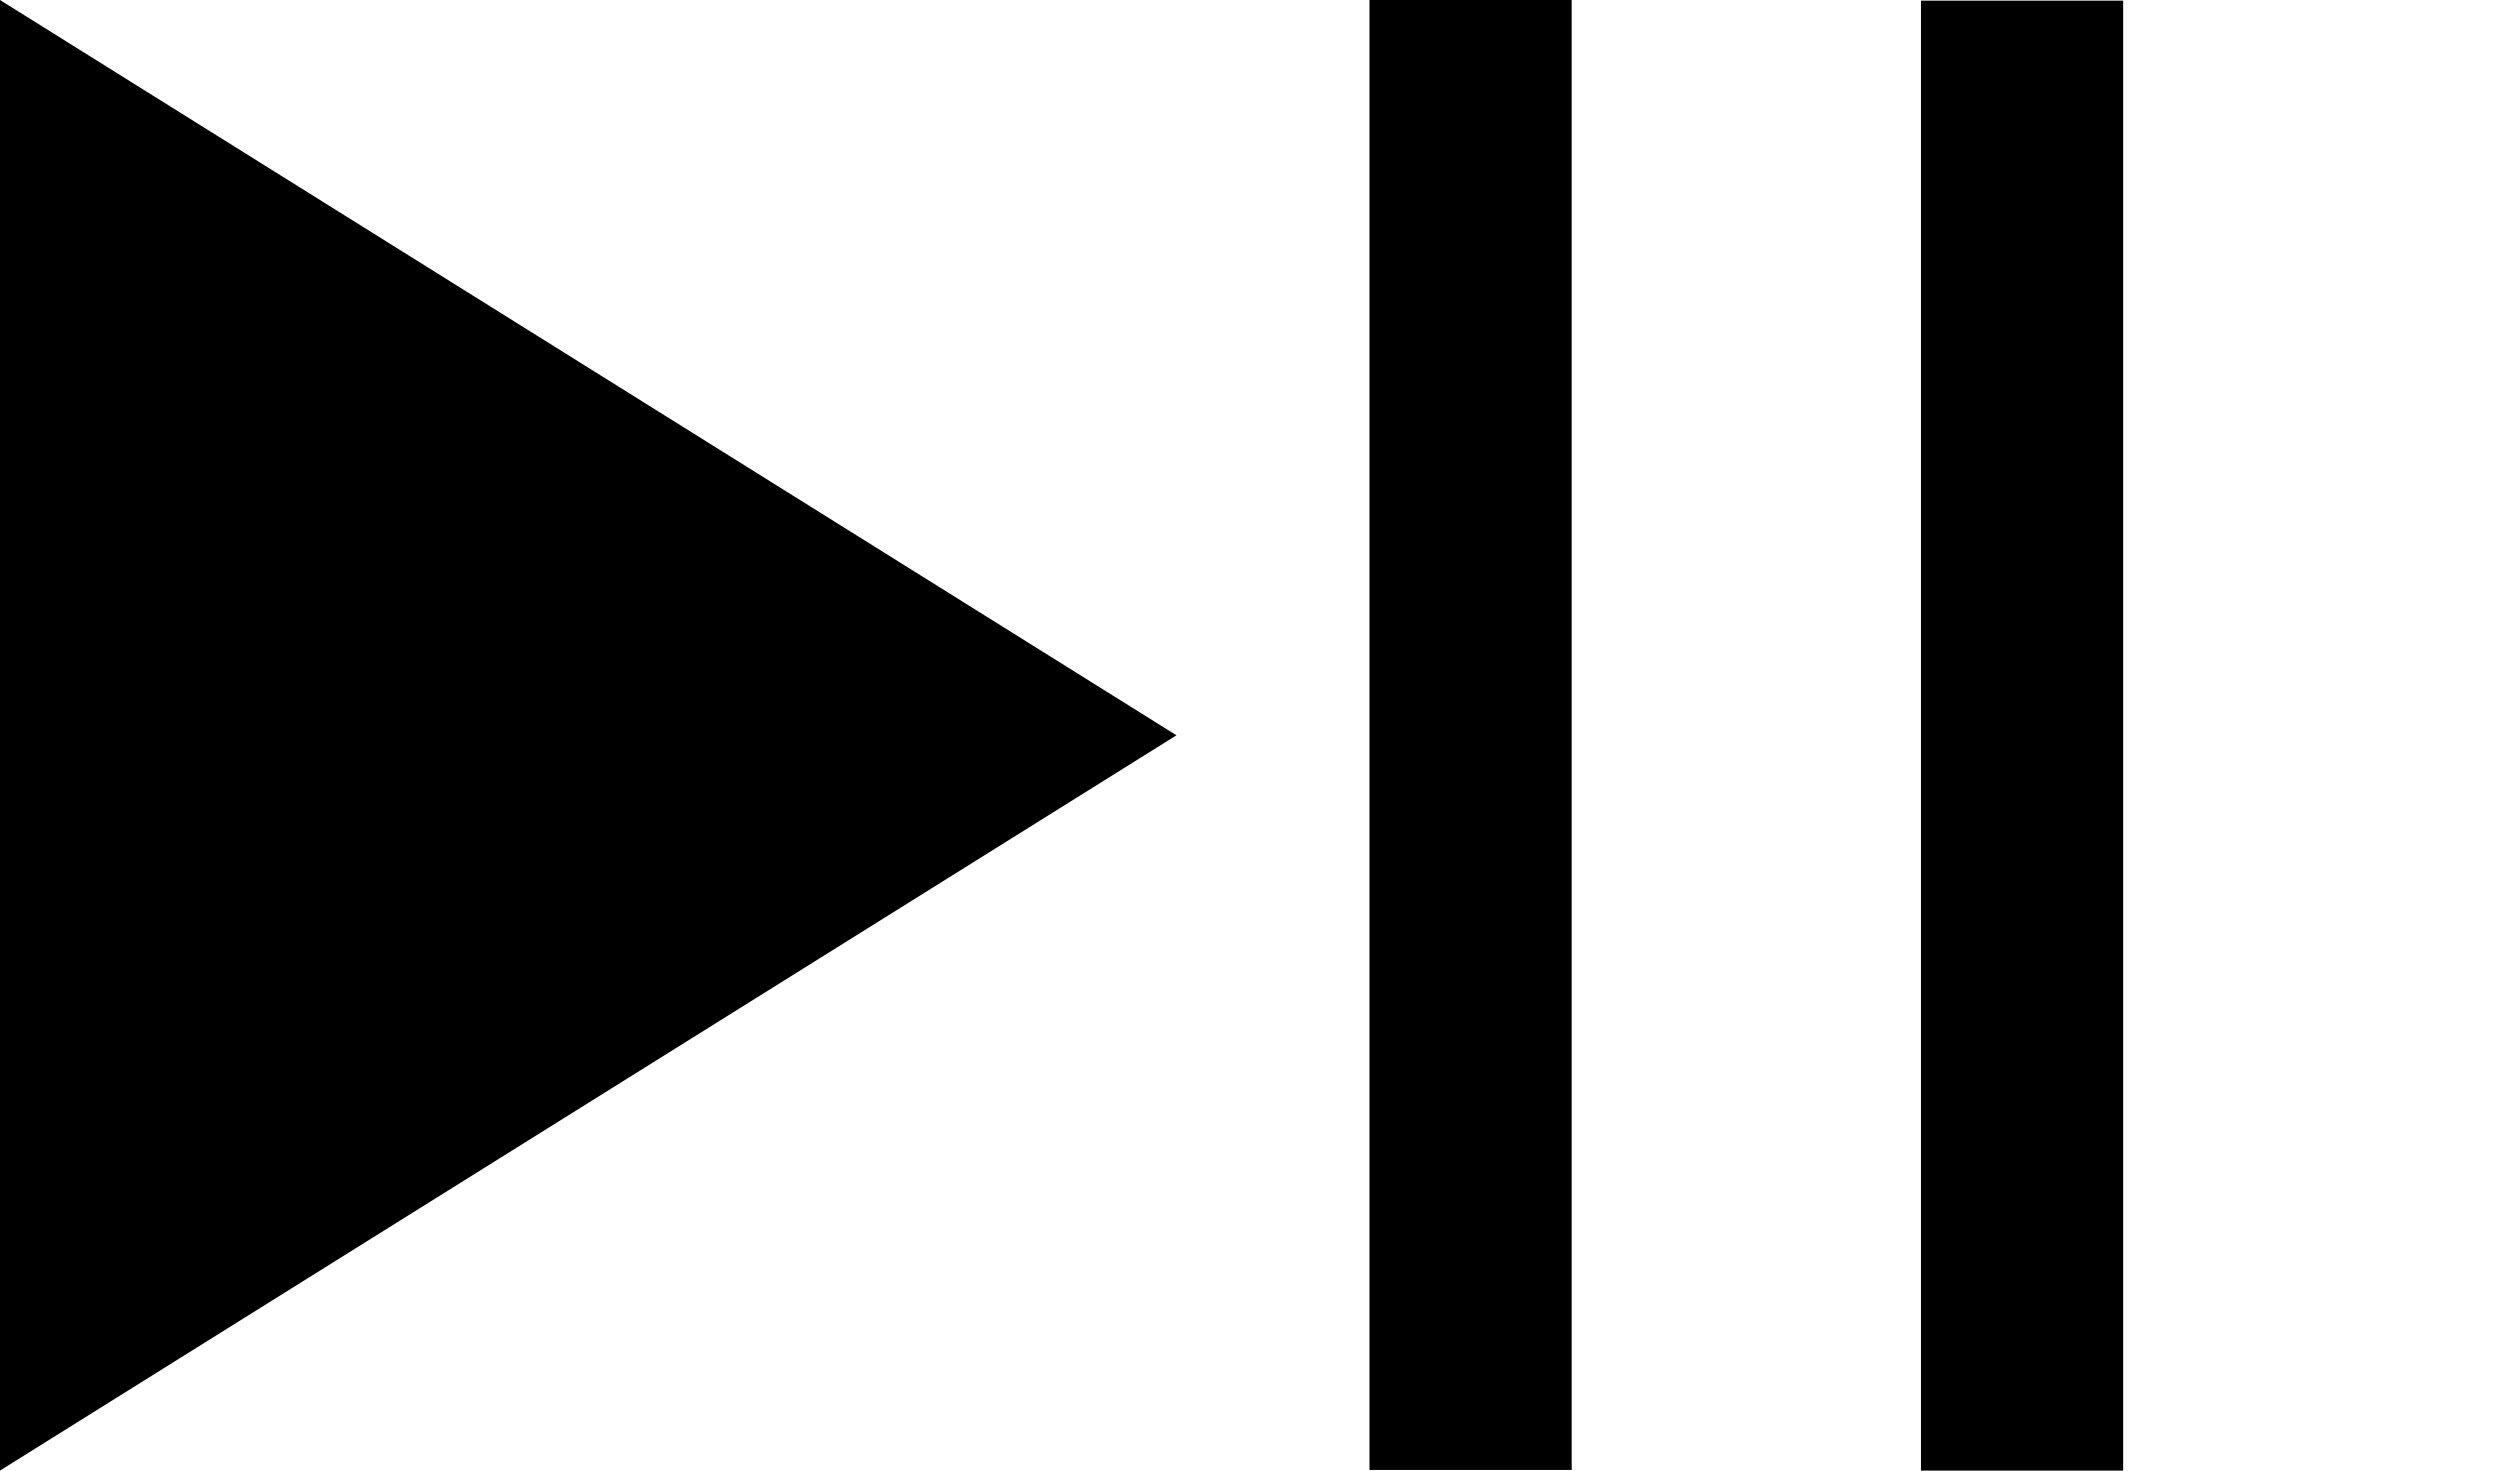
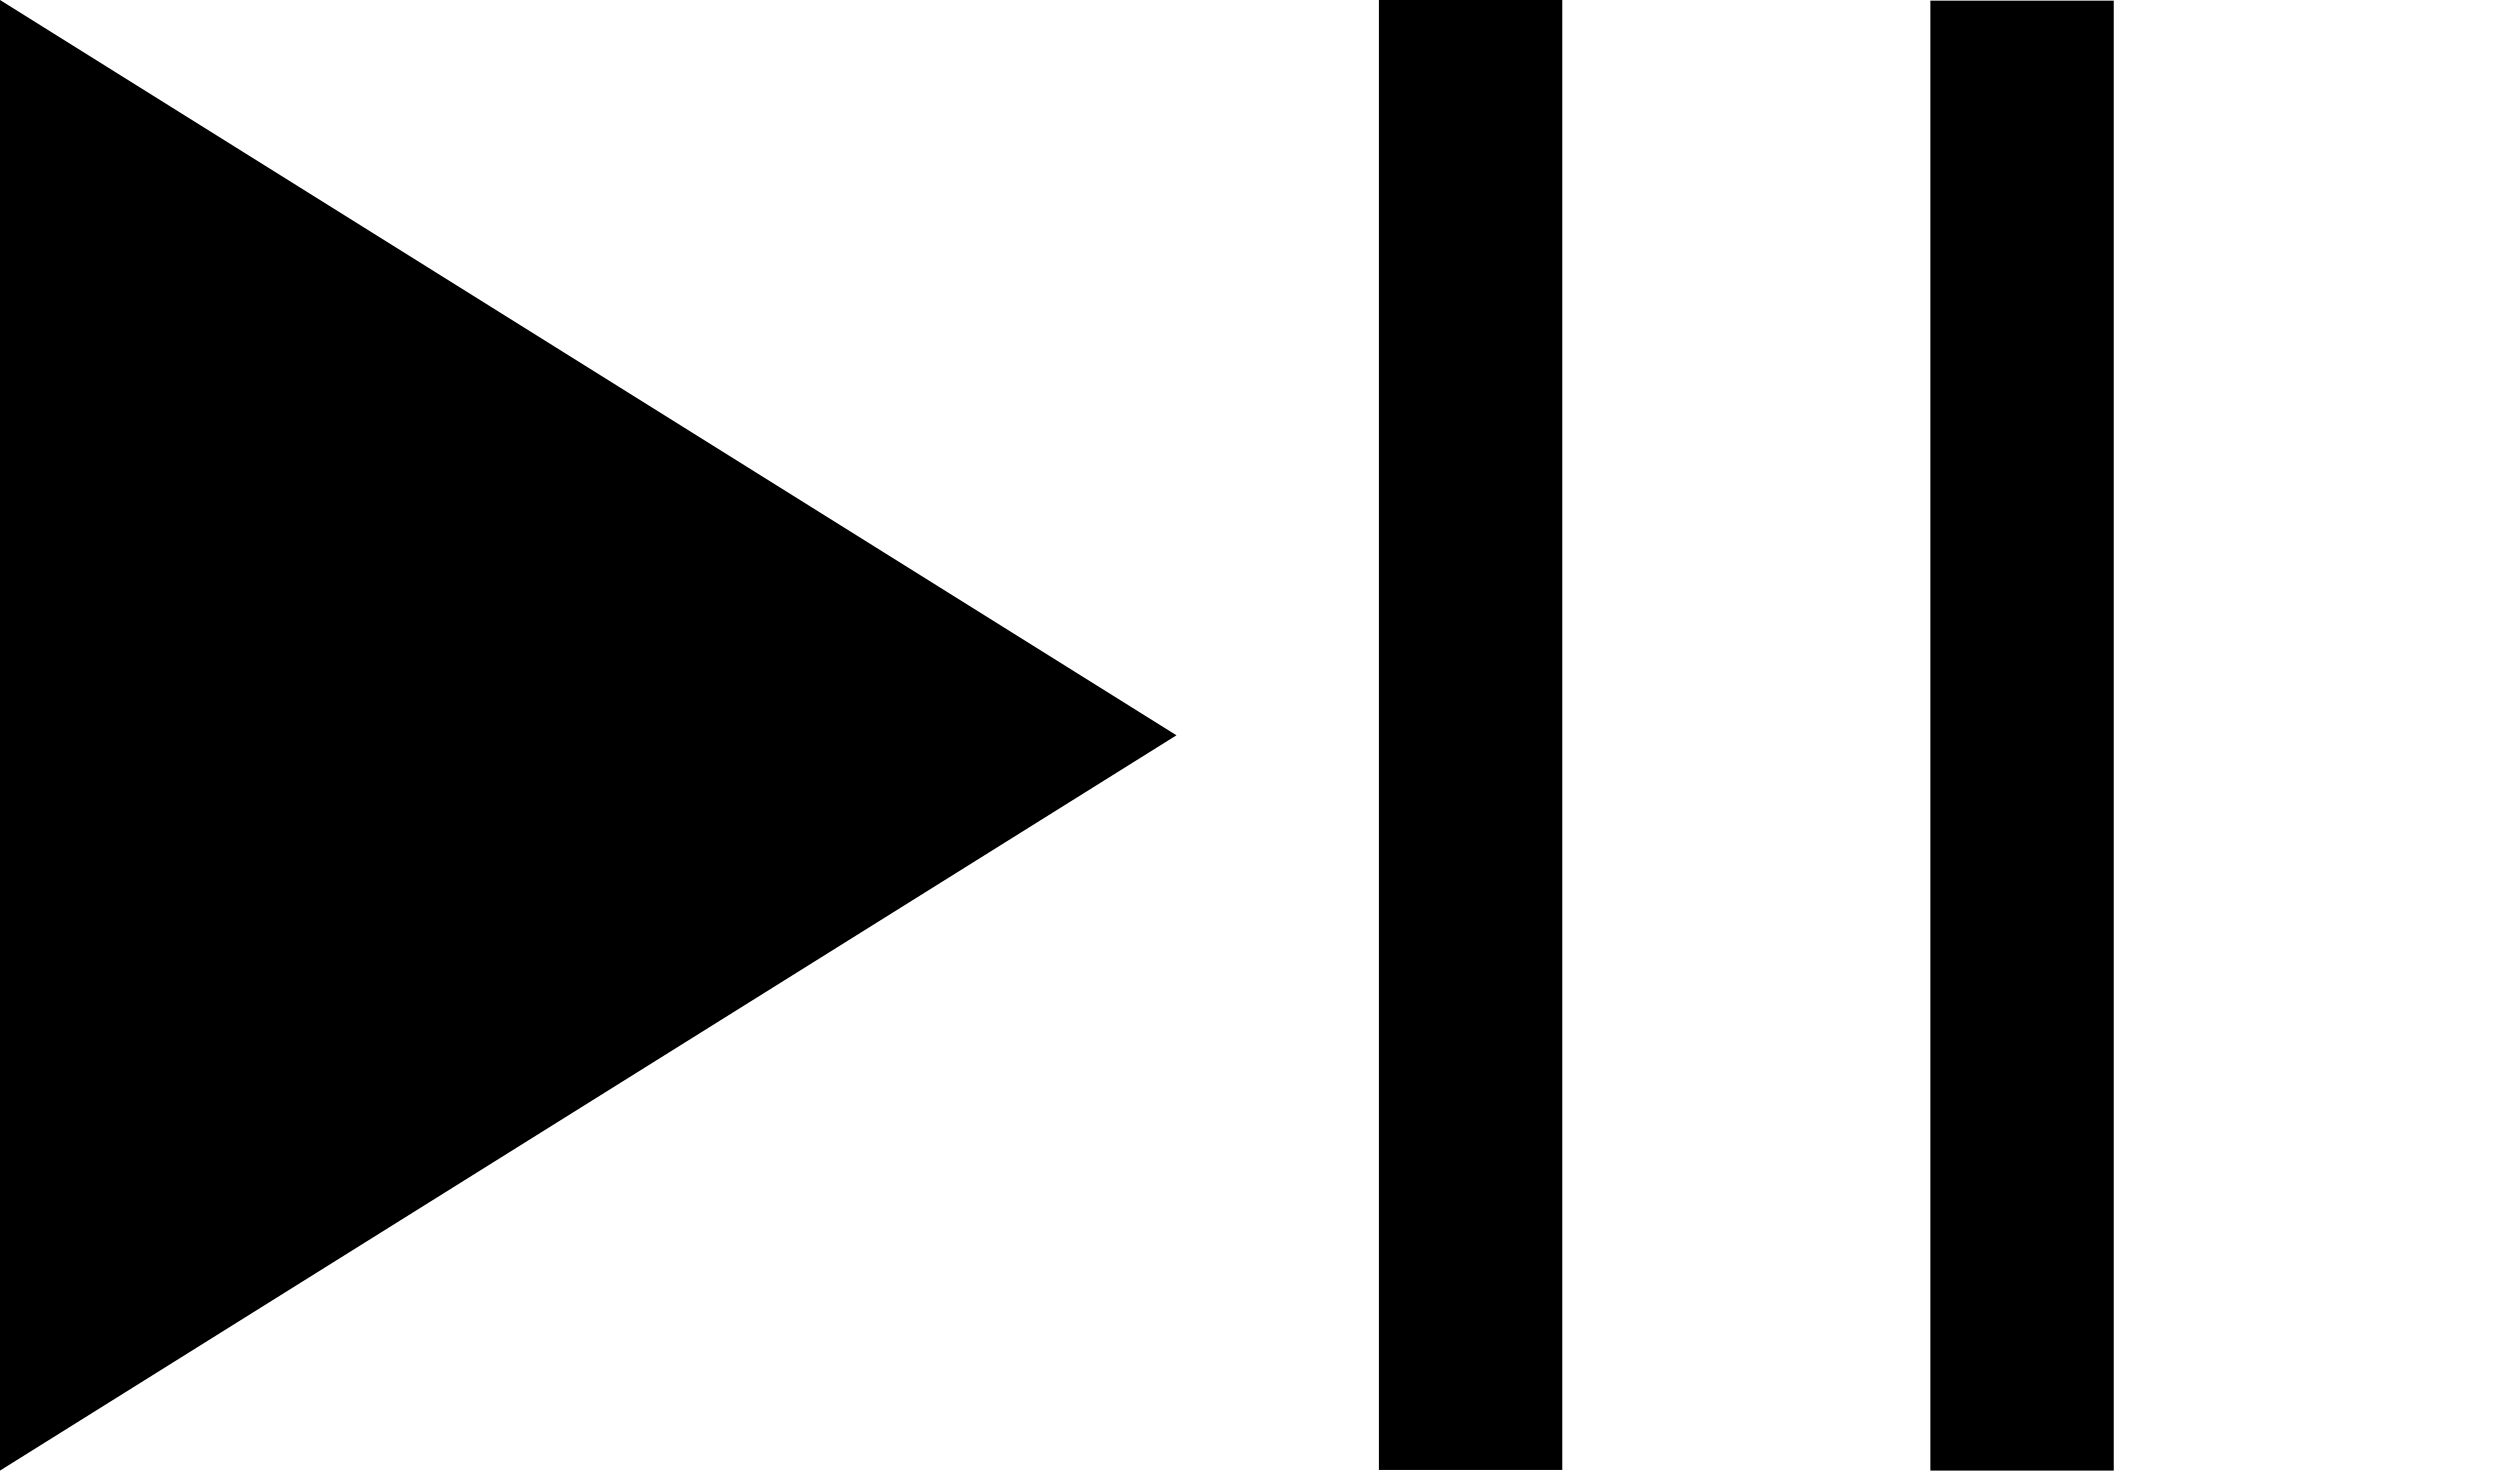
<svg xmlns="http://www.w3.org/2000/svg" id="_圖層_1" data-name="圖層 1" viewBox="0 0 272 160">
  <defs>
    <style>
      .cls-1 {
        stroke-width: 0px;
      }

      .cls-2 {
        fill: none;
        stroke: #000;
        stroke-miterlimit: 10;
-         stroke-width: 22px;
+         stroke-width: 19.95px;
      }
    </style>
  </defs>
  <polygon class="cls-1" points="128 80 0 0 0 160 128 80" />
  <line class="cls-2" x1="220" y1=".07" x2="220" y2="160" />
  <line class="cls-2" x1="160" y1="0" x2="160" y2="159.93" />
</svg>
